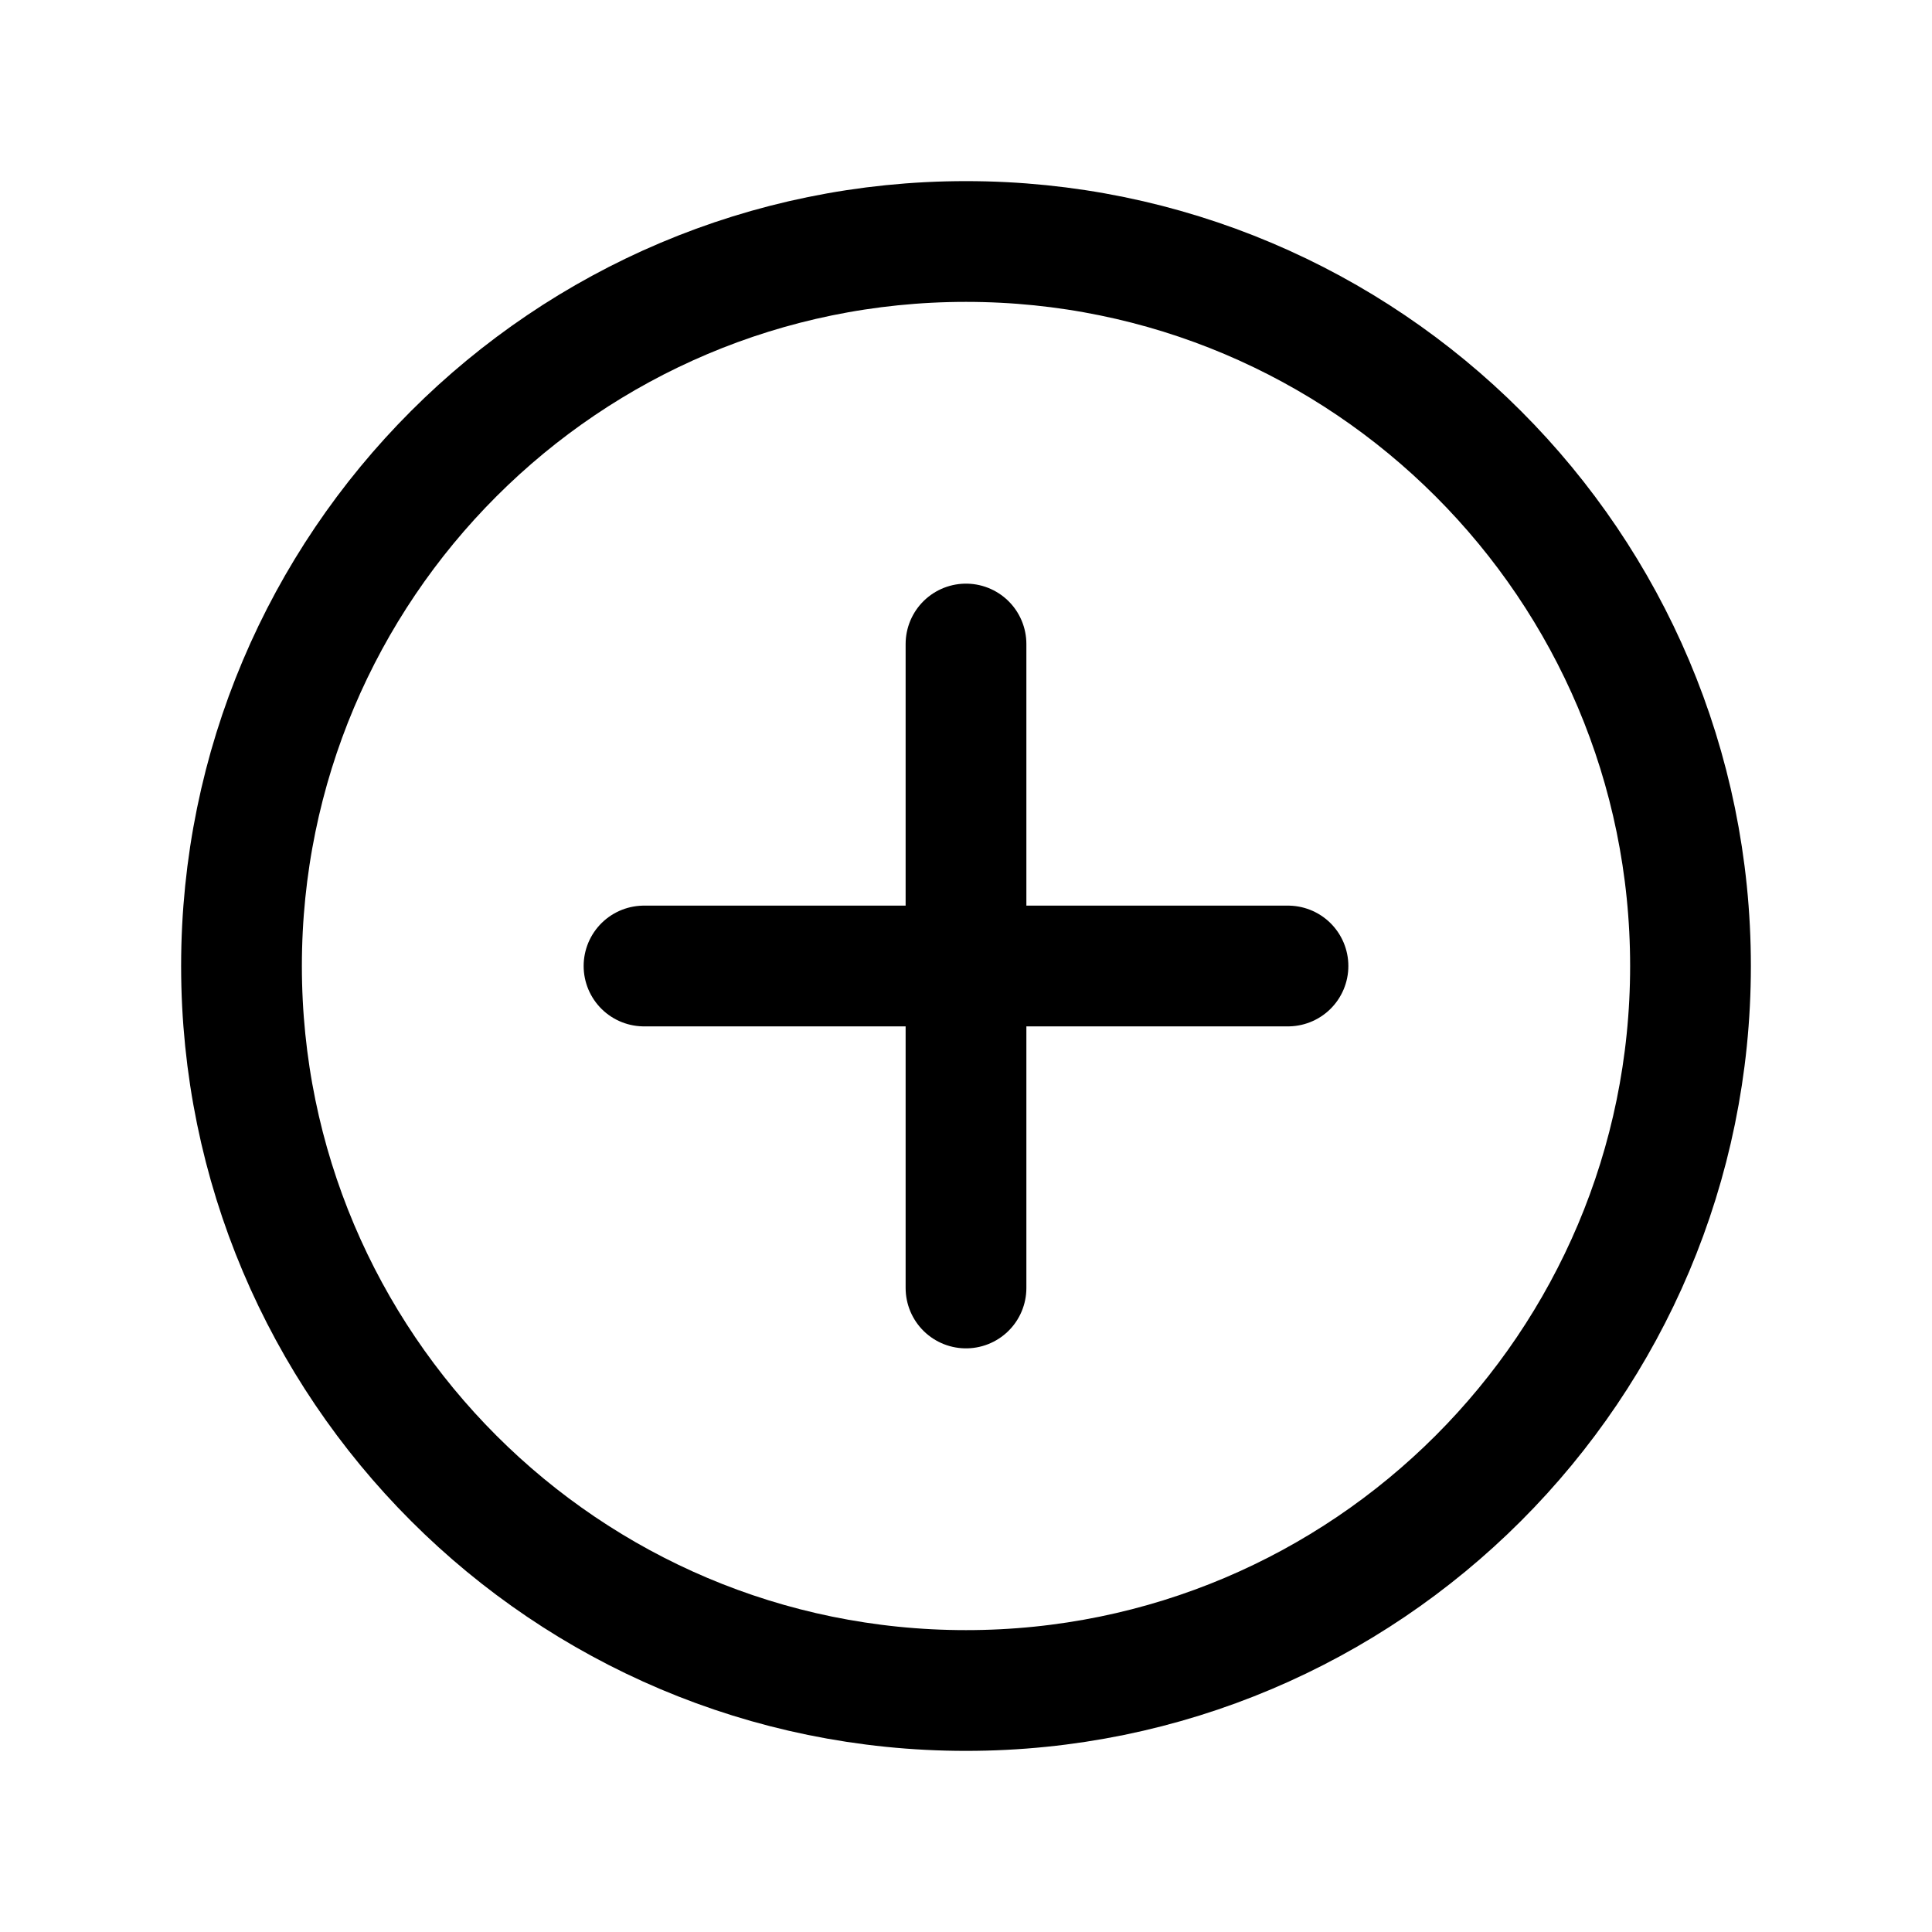
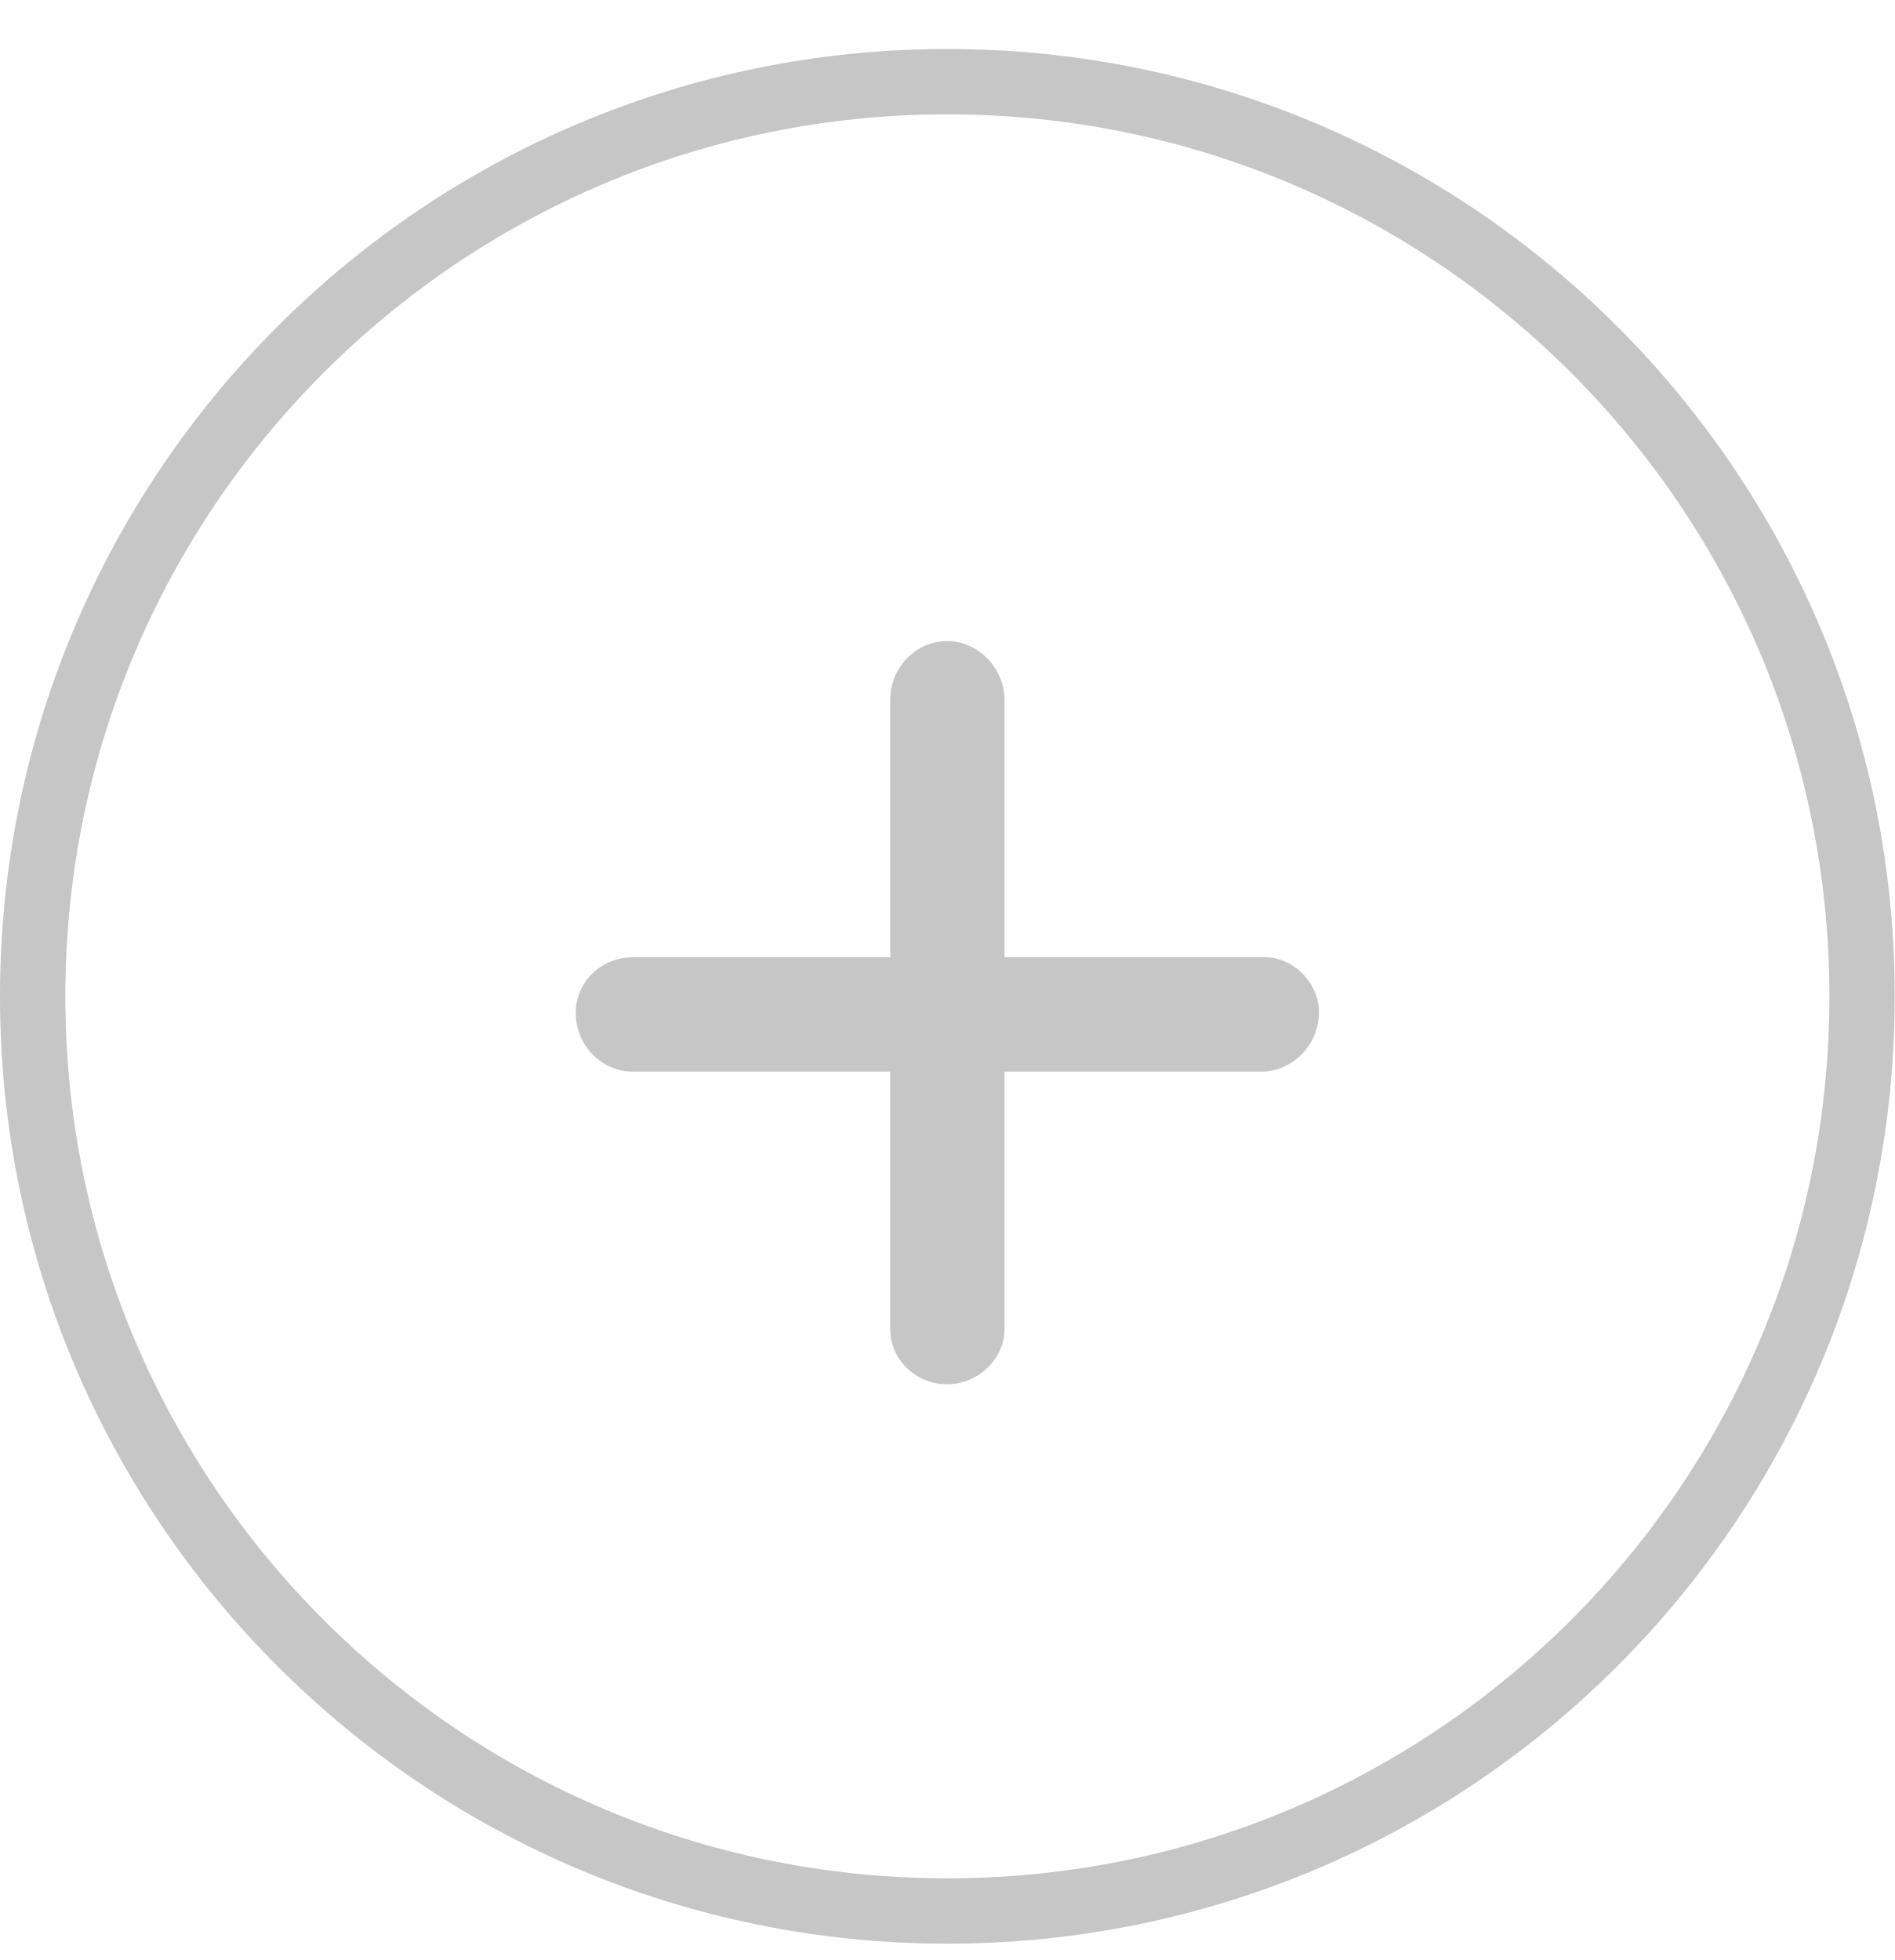
- <svg xmlns="http://www.w3.org/2000/svg" width="32" height="32" viewBox="0 0 32 32" fill="none">
-   <path d="M16 28C22.627 28 28 22.627 28 16C28 9.373 22.627 4 16 4C9.373 4 4 9.373 4 16C4 22.627 9.373 28 16 28Z" stroke="black" stroke-width="2" stroke-miterlimit="10" stroke-linecap="round" stroke-linejoin="round" />
-   <path d="M10.667 16H21.333" stroke="black" stroke-width="2" stroke-linecap="round" stroke-linejoin="round" />
-   <path d="M16 21.333L16 10.667" stroke="black" stroke-width="2" stroke-linecap="round" stroke-linejoin="round" />
+ <svg xmlns="http://www.w3.org/2000/svg" width="29" height="30" viewBox="0 0 29 30" fill="none">
+   <rect x="0.5" y="1.25" width="28" height="28" rx="14" stroke="#C6C6C6" />
+   <path d="M20.188 15.5C20.188 15.992 19.777 16.402 19.312 16.402H15.375V20.34C15.375 20.805 14.965 21.188 14.5 21.188C14.008 21.188 13.625 20.805 13.625 20.34V16.402H9.688C9.195 16.402 8.812 15.992 8.812 15.5C8.812 15.035 9.195 14.652 9.688 14.652H13.625V10.715C13.625 10.223 14.008 9.812 14.5 9.812C14.965 9.812 15.375 10.223 15.375 10.715V14.652H19.312C19.777 14.625 20.188 15.035 20.188 15.5Z" fill="#C6C6C6" />
</svg>
